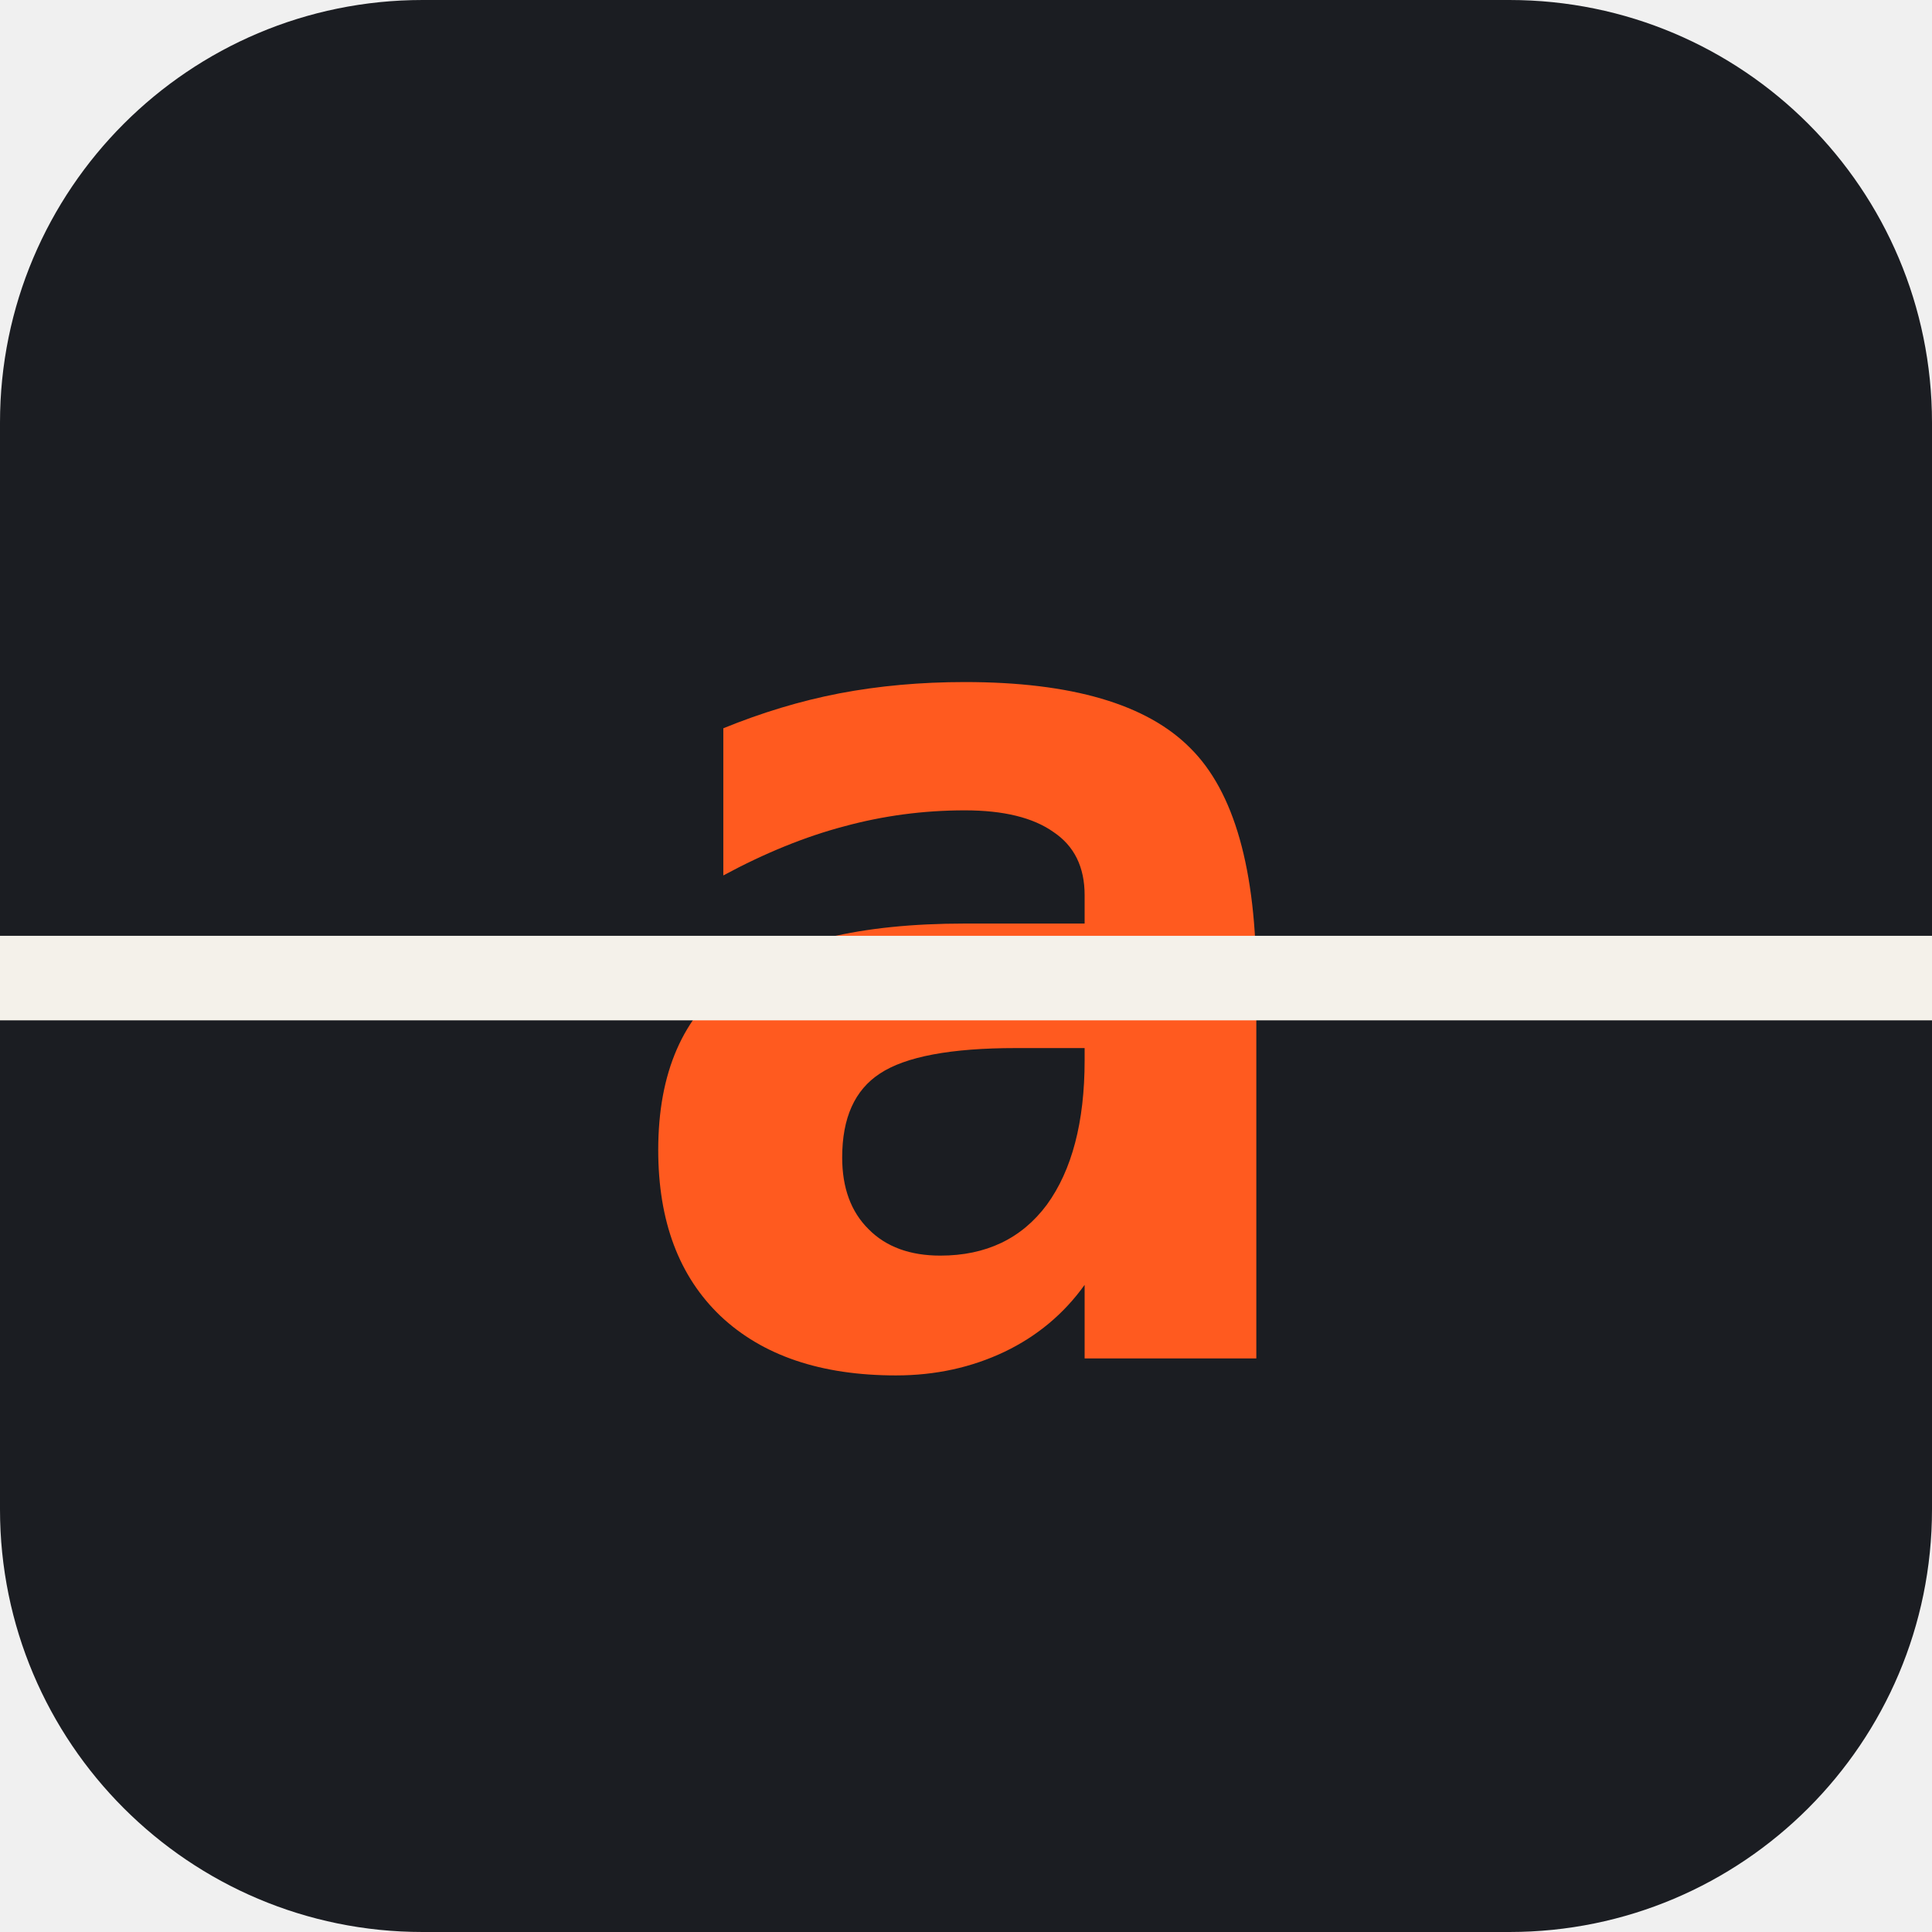
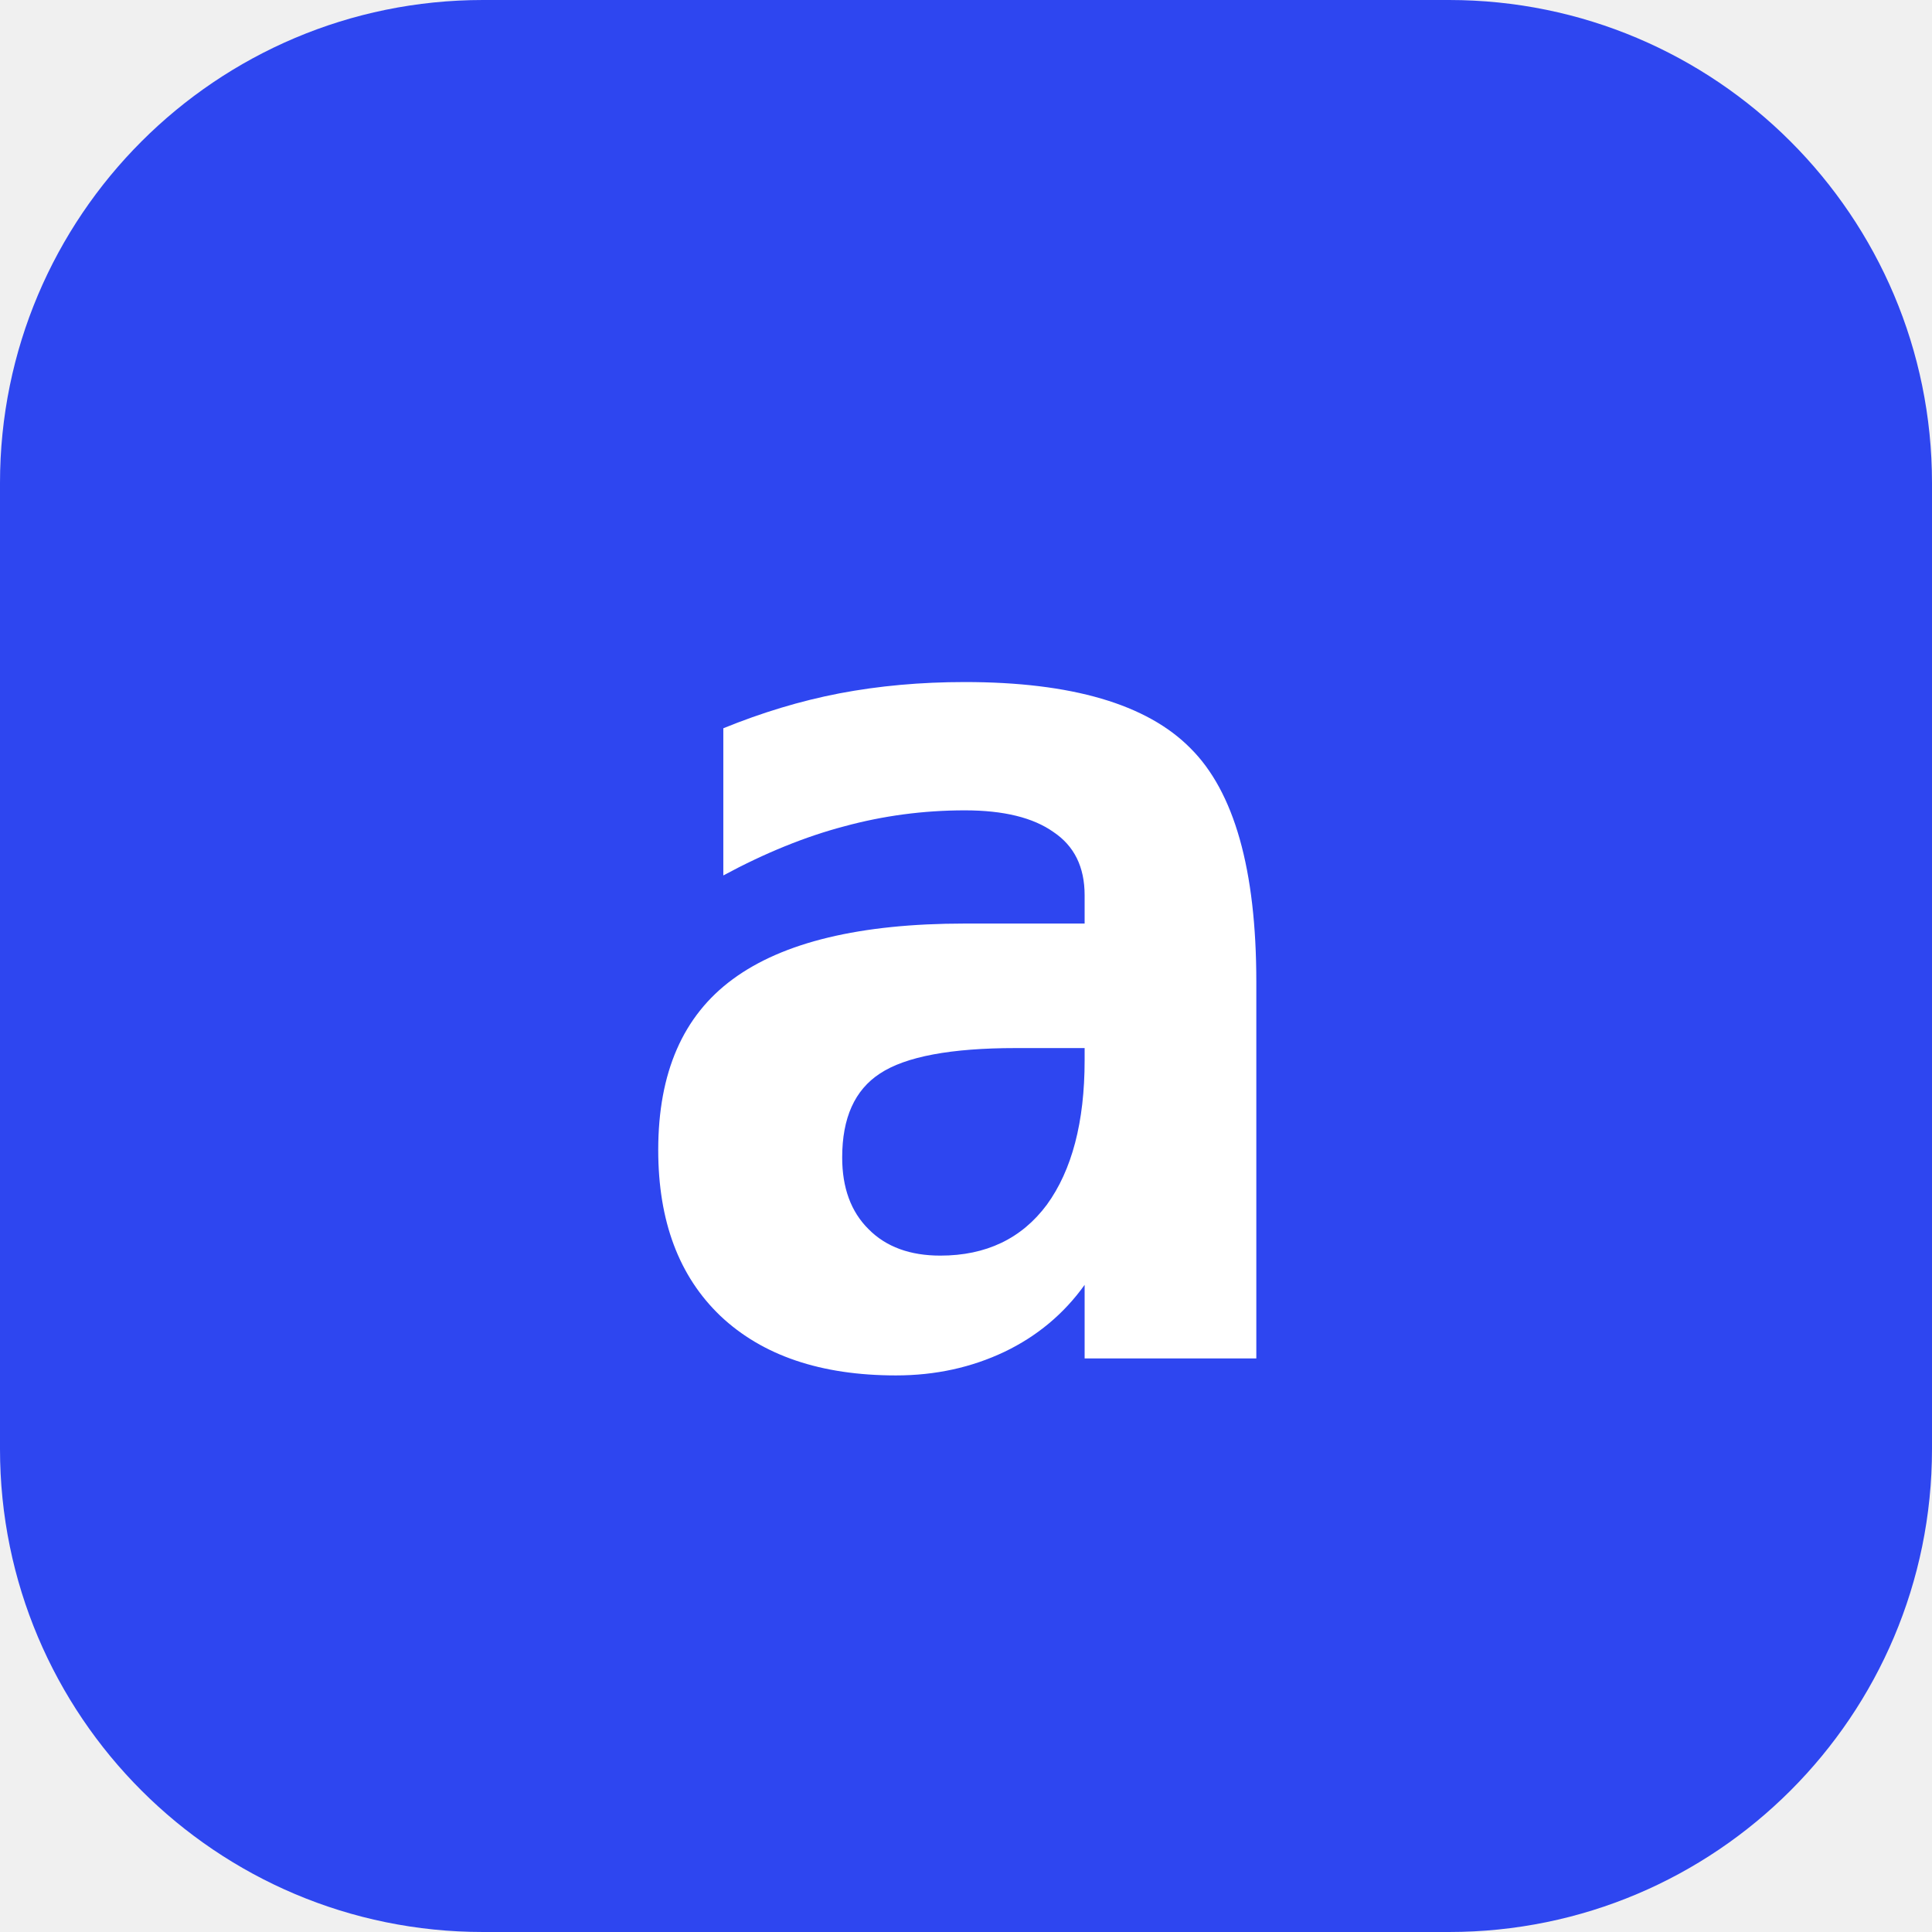
<svg xmlns="http://www.w3.org/2000/svg" viewBox="0 0 32 32">
-   <rect width="32" height="32" rx="7" fill="#1B1D22" />
-   <text x="16" y="22.5" font-family="monospace" font-weight="700" font-size="20" text-anchor="middle" fill="#FF5A1F">a</text>
-   <rect y="15.5" width="32" height="1.4" fill="#F4F1EA" />
+   <rect width="32" height="32" rx="8" fill="#2E46F0" />
+   <text x="16" y="22.5" font-family="monospace" font-weight="700" font-size="20" text-anchor="middle" fill="#fff">a</text>
</svg>
